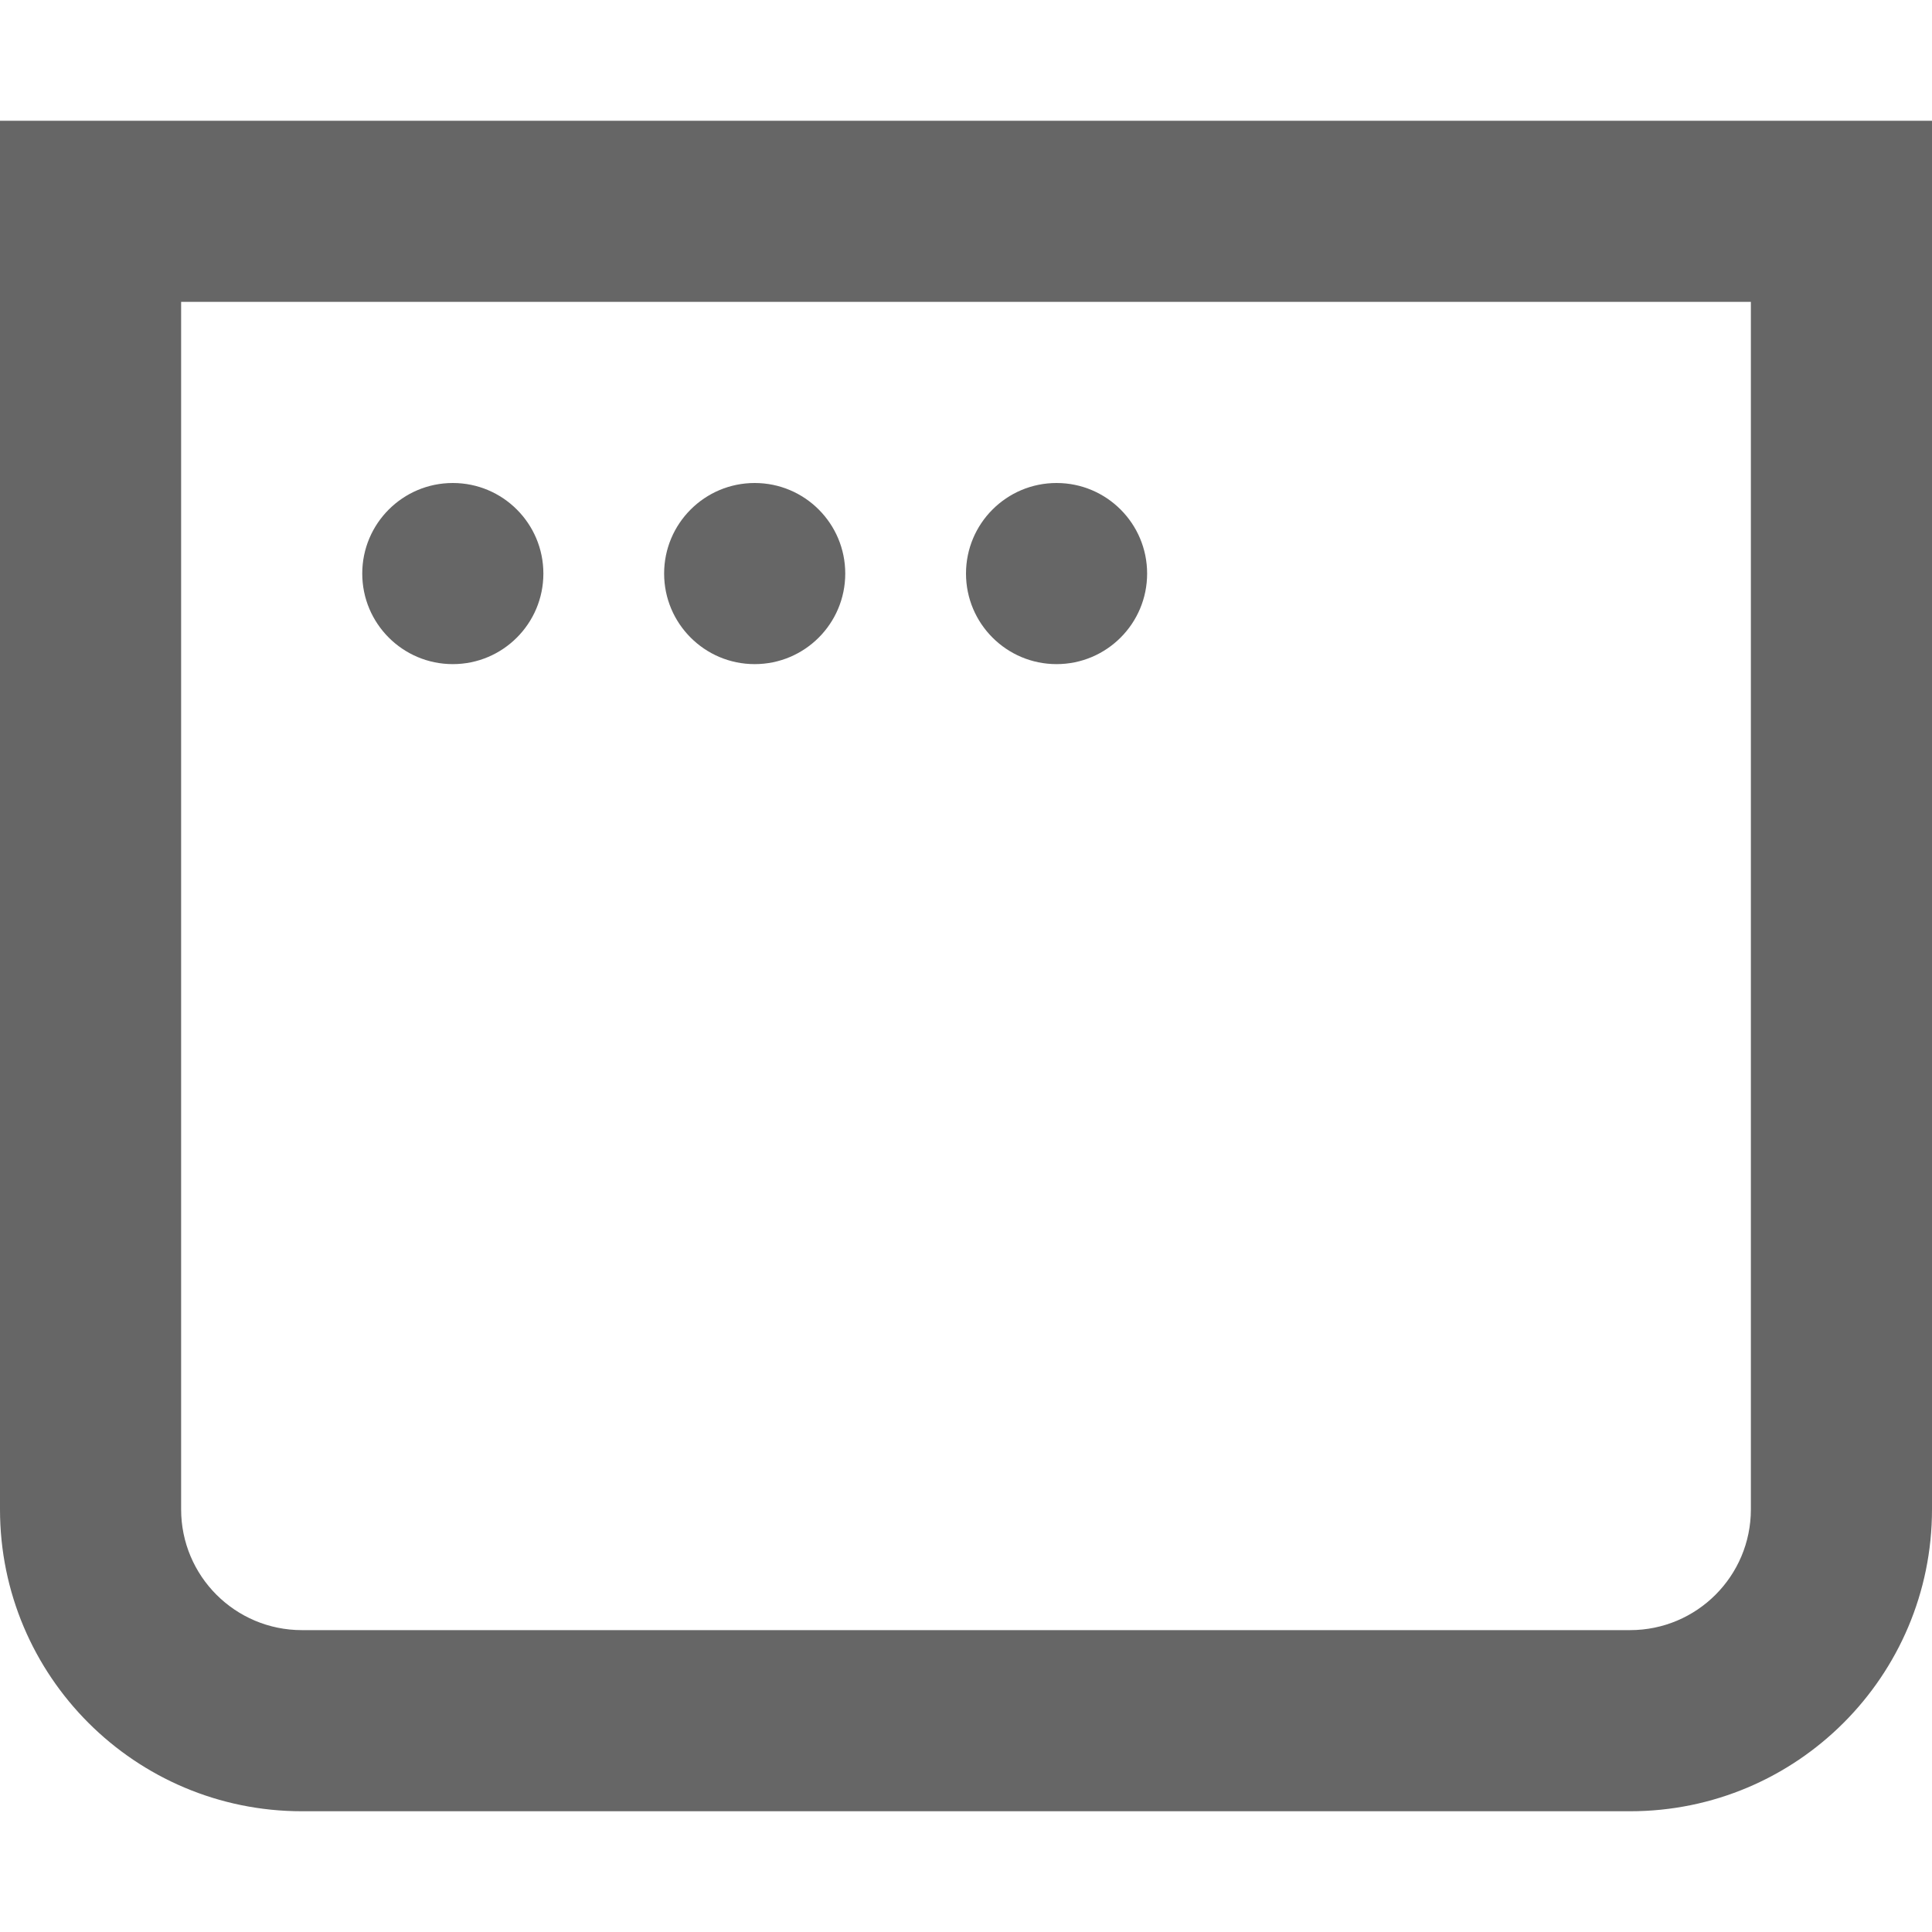
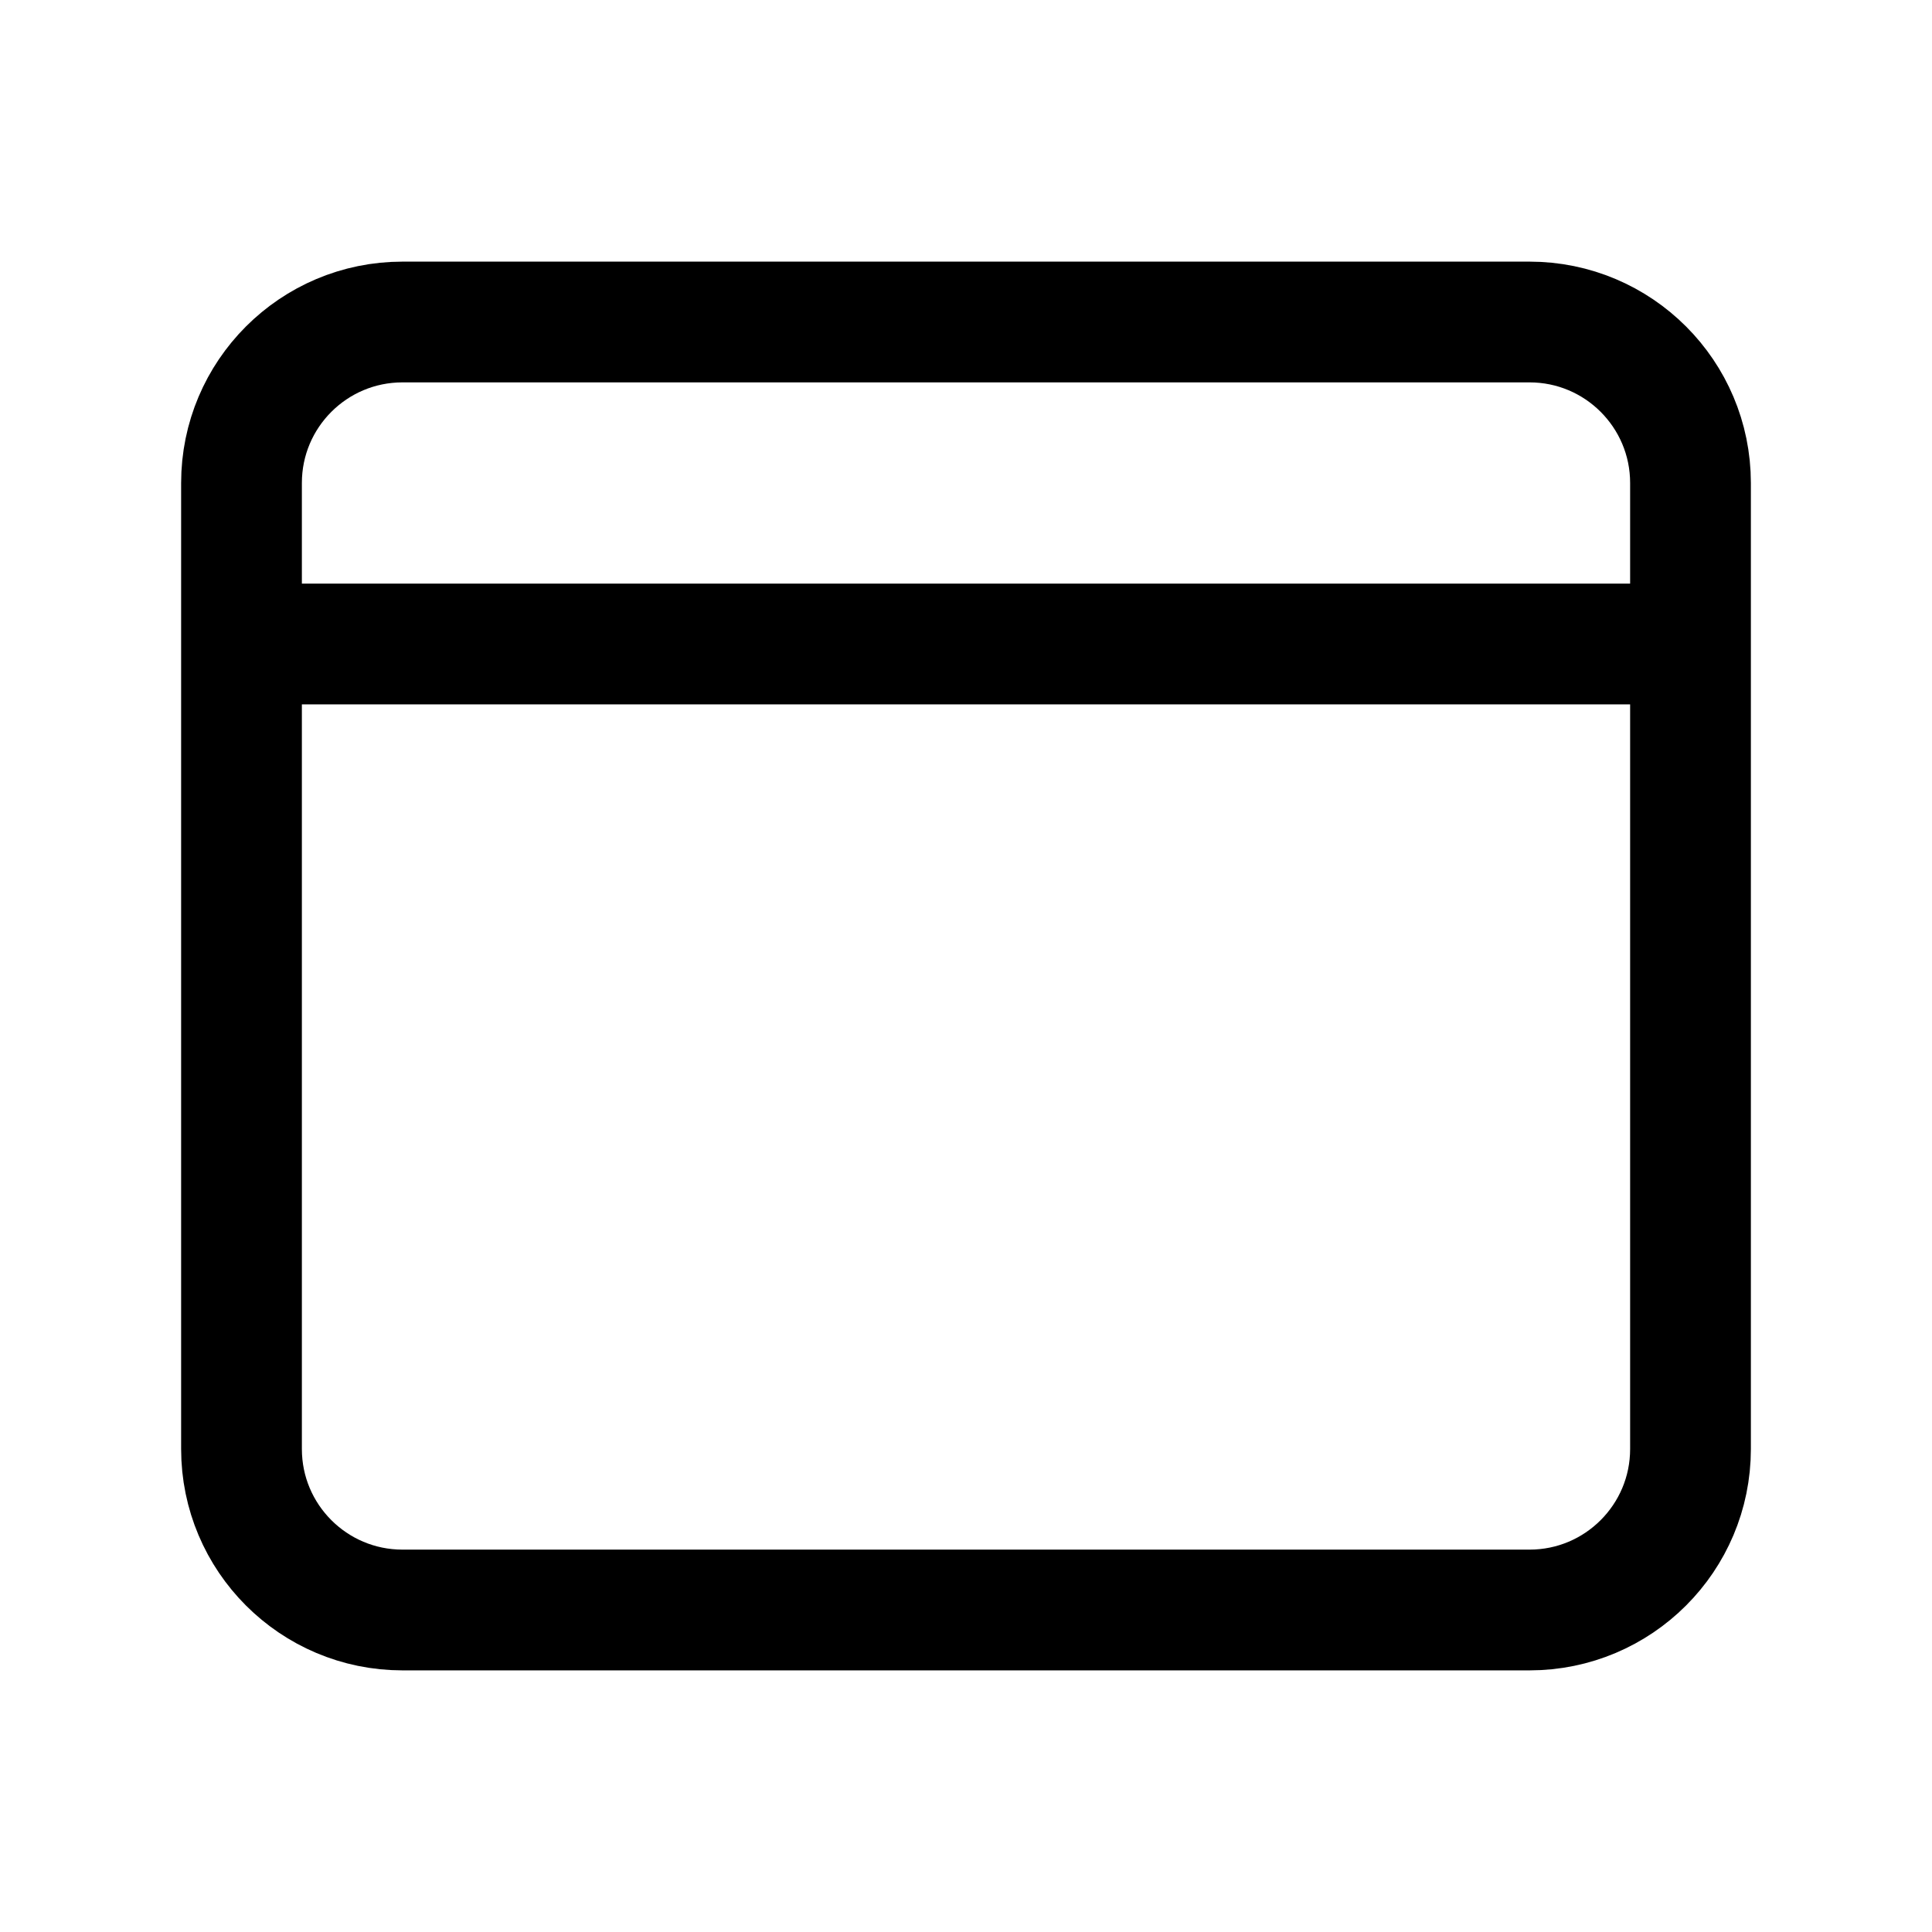
- <svg xmlns="http://www.w3.org/2000/svg" fill="none" viewBox="0 0 16 16">
-   <path fill-rule="evenodd" clip-rule="evenodd" d="M1.5 2.5h13v10a1 1 0 0 1-1 1h-11a1 1 0 0 1-1-1zM0 1h16v11.5a2.5 2.5 0 0 1-2.5 2.5h-11A2.5 2.5 0 0 1 0 12.5zm3.75 4.5a.75.75 0 1 0 0-1.5.75.75 0 0 0 0 1.5M7 4.75a.75.75 0 1 1-1.5 0 .75.75 0 0 1 1.5 0m1.75.75a.75.75 0 1 0 0-1.5.75.75 0 0 0 0 1.5" fill="#666" />
+ <svg xmlns="http://www.w3.org/2000/svg" width="24" height="24" viewBox="0 0 24 24" fill="none" stroke="currentColor" stroke-width="1.5">
+   <rect x="3" y="4" width="18" height="16" rx="2" />
+   <path d="M3 8h18" />
</svg>
